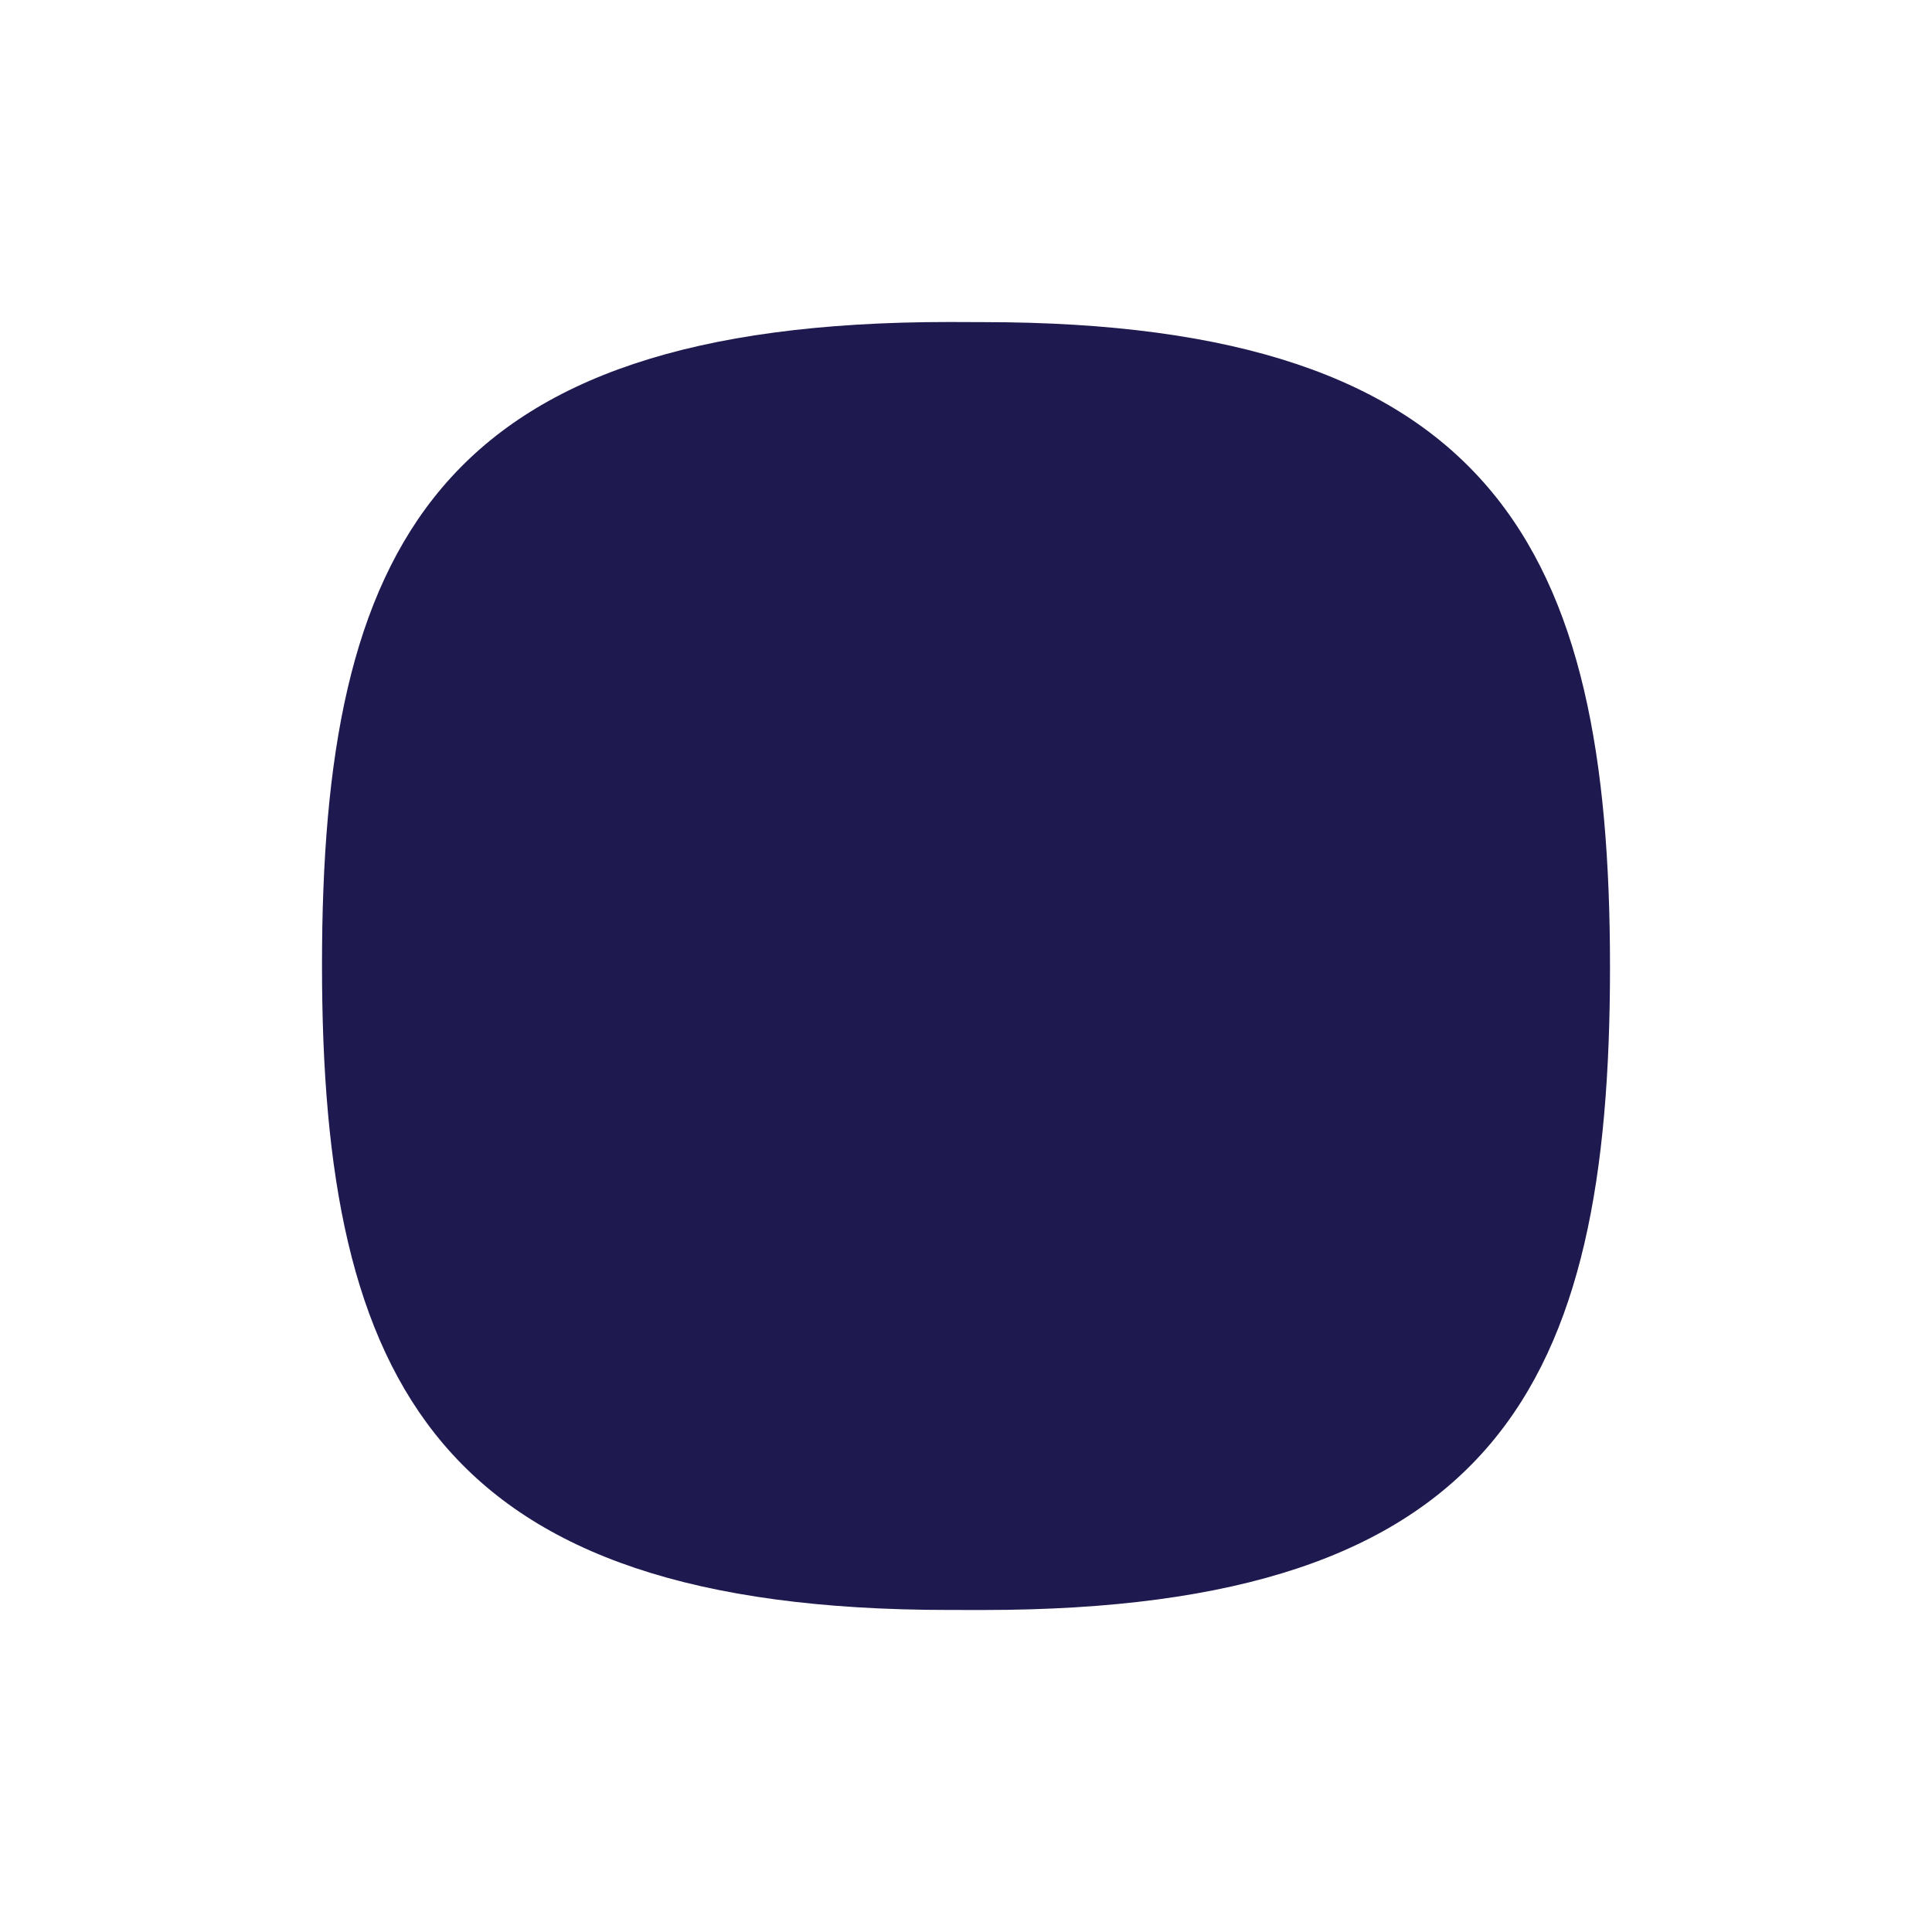
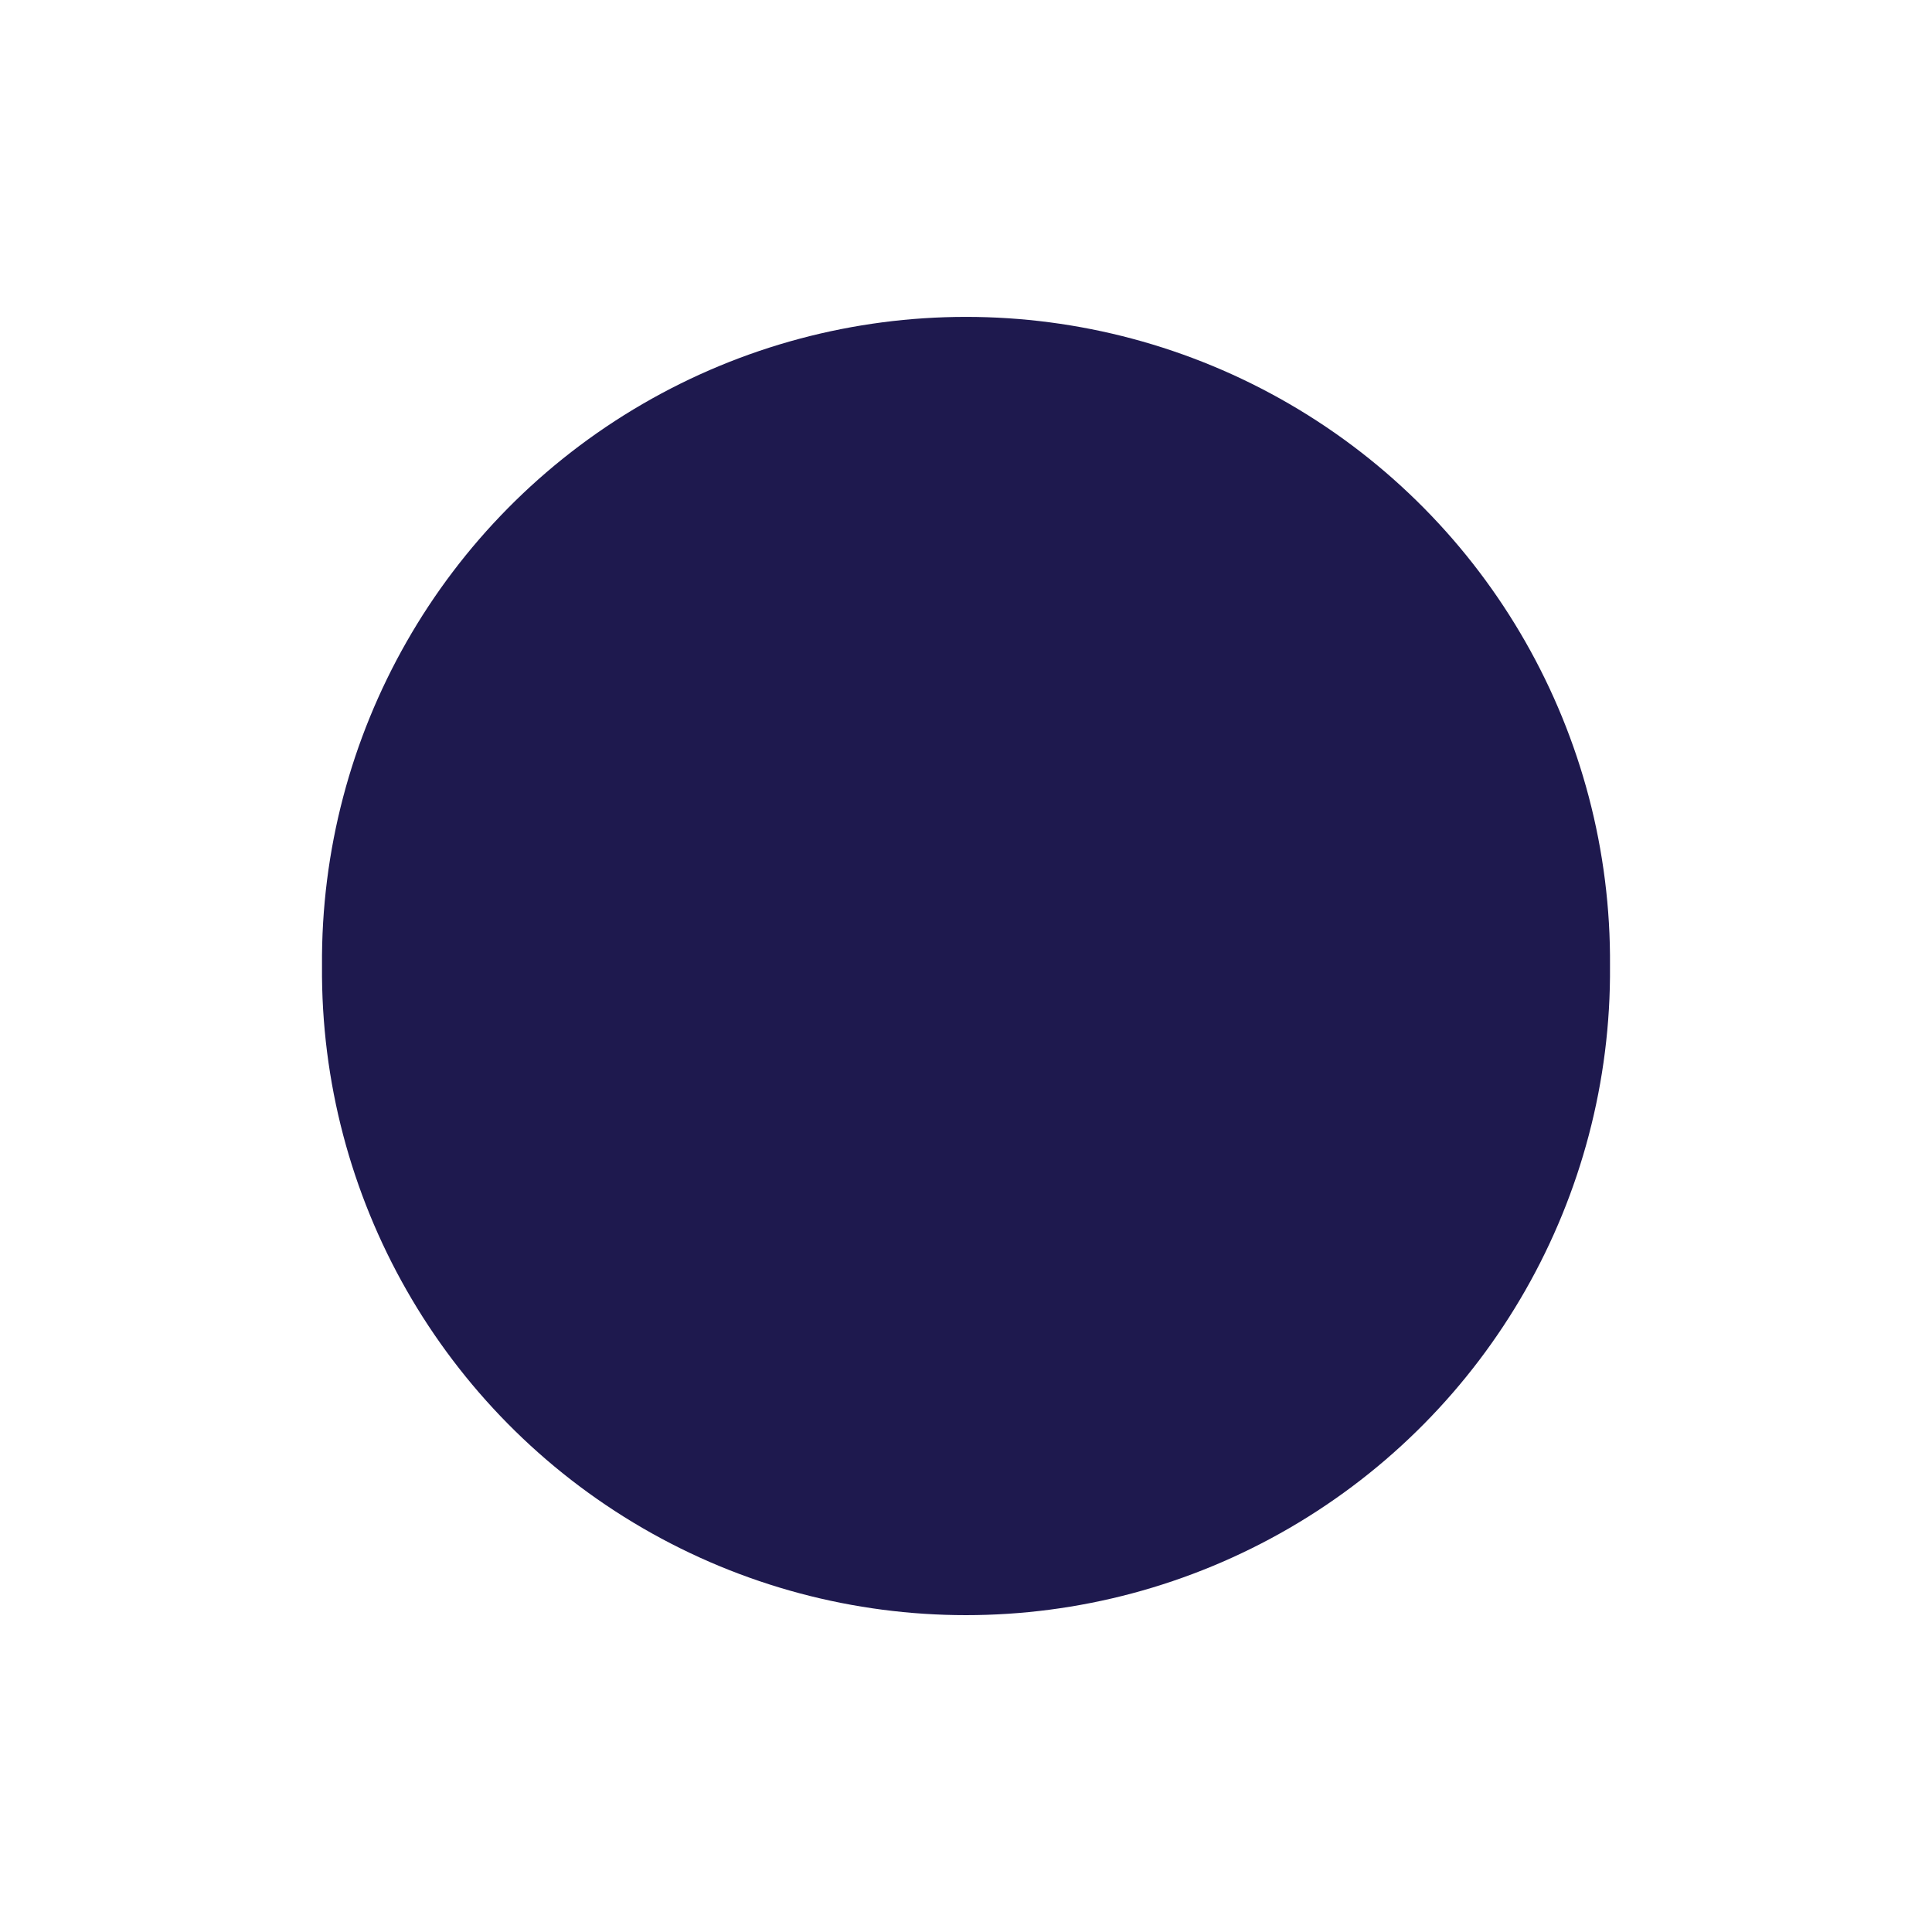
<svg xmlns="http://www.w3.org/2000/svg" version="1.1" id="icon-m-common-navy-layer" x="0px" y="0px" width="48px" height="48px" viewBox="0 0 48 48" style="enable-background:new 0 0 48 48;" xml:space="preserve">
+   <defs id="defs10" />
  <g id="icon-m-common-navy">
-     <rect style="fill:none;" width="48" height="48" />
-     <path style="fill:#1E194E;" d="M24.417,40C37.215,40,40,34.381,40,24.024c0-10.384-2.863-16.021-15.583-16.021L23.58,8   C10.785,8,8,13.621,8,23.978c0,10.382,2.863,16.021,15.58,16.021L24.417,40z" />
+     <rect style="fill:none;" width="48" height="48" id="rect4" />
+     <path style="color:#000000;fill:#1e194e;fill-opacity:1;fill-rule:nonzero;stroke:none;stroke-width:0.987;marker:none;visibility:visible;display:inline;overflow:visible;enable-background:accumulate;stroke-linecap:butt;stroke-linejoin:miter;stroke-miterlimit:4;stroke-opacity:1;stroke-dasharray:none;stroke-dashoffset:0" id="path2822" d="m 39.661,23.797 a 15.814,15.763 0 1 1 -31.627,0 15.814,15.763 0 1 1 31.627,0 z" transform="matrix(1.01179,0,0,1.015054,-0.1286172,-0.1548391)" />
  </g>
</svg>
